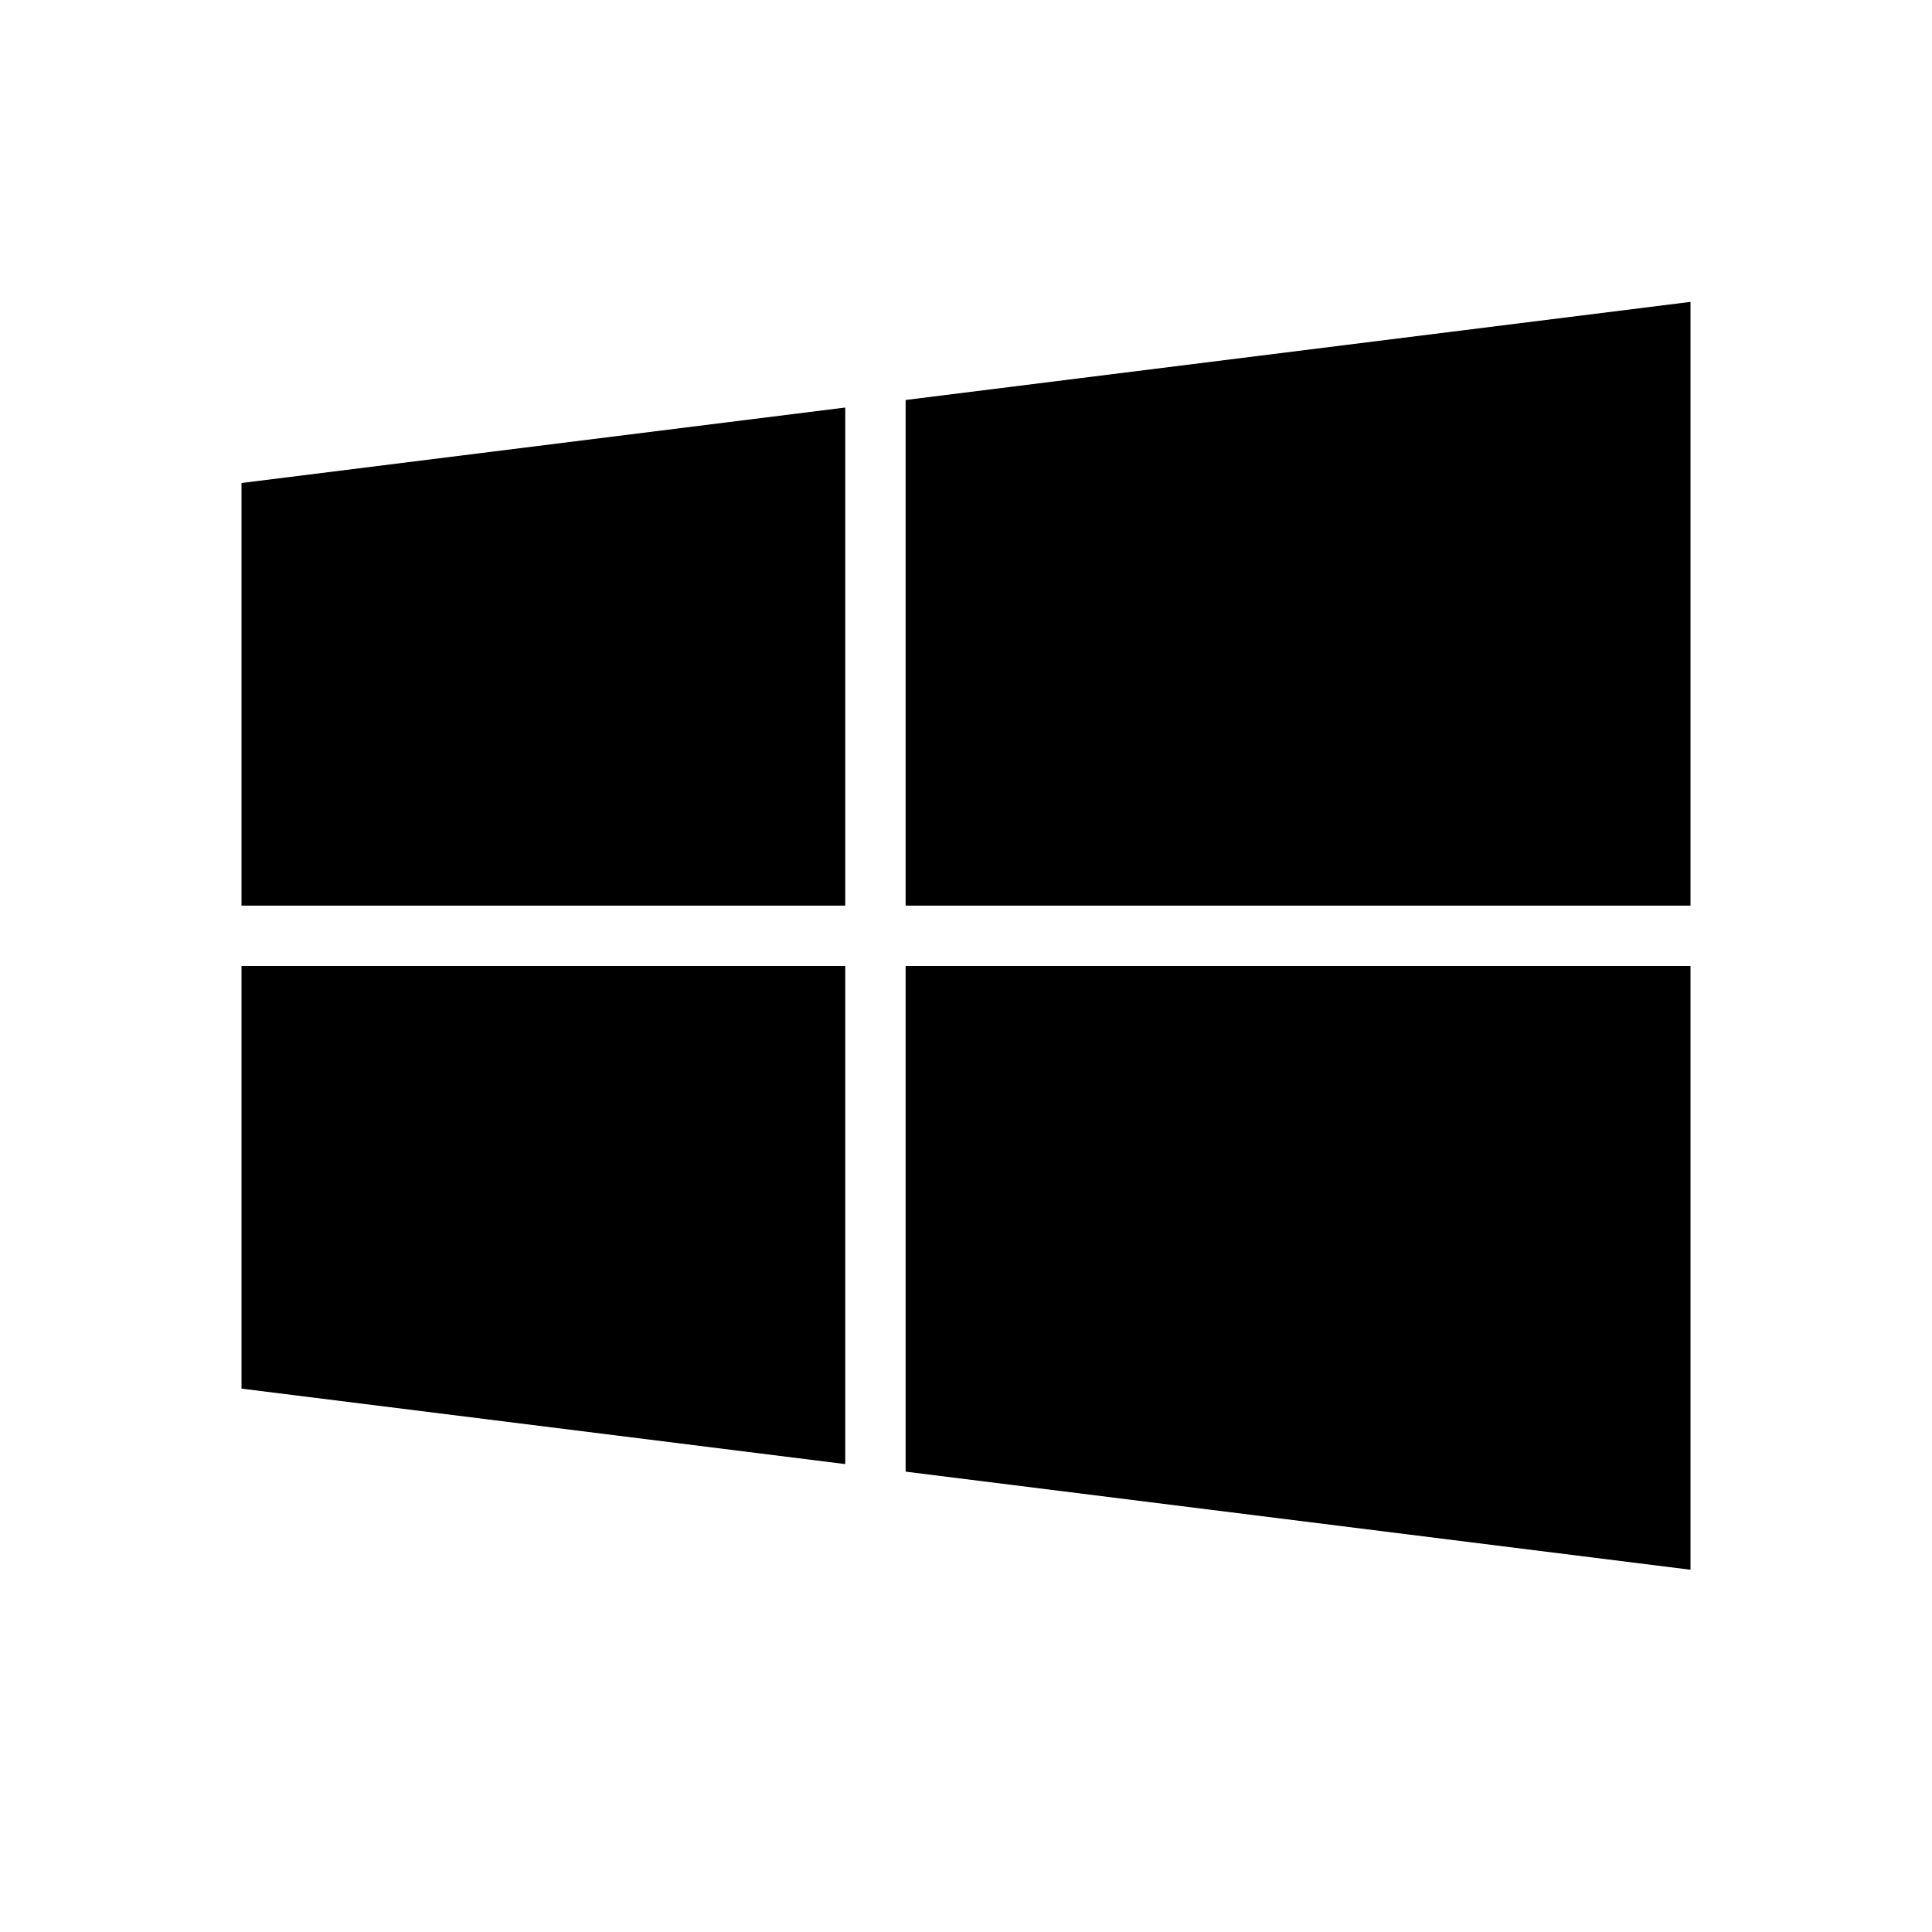
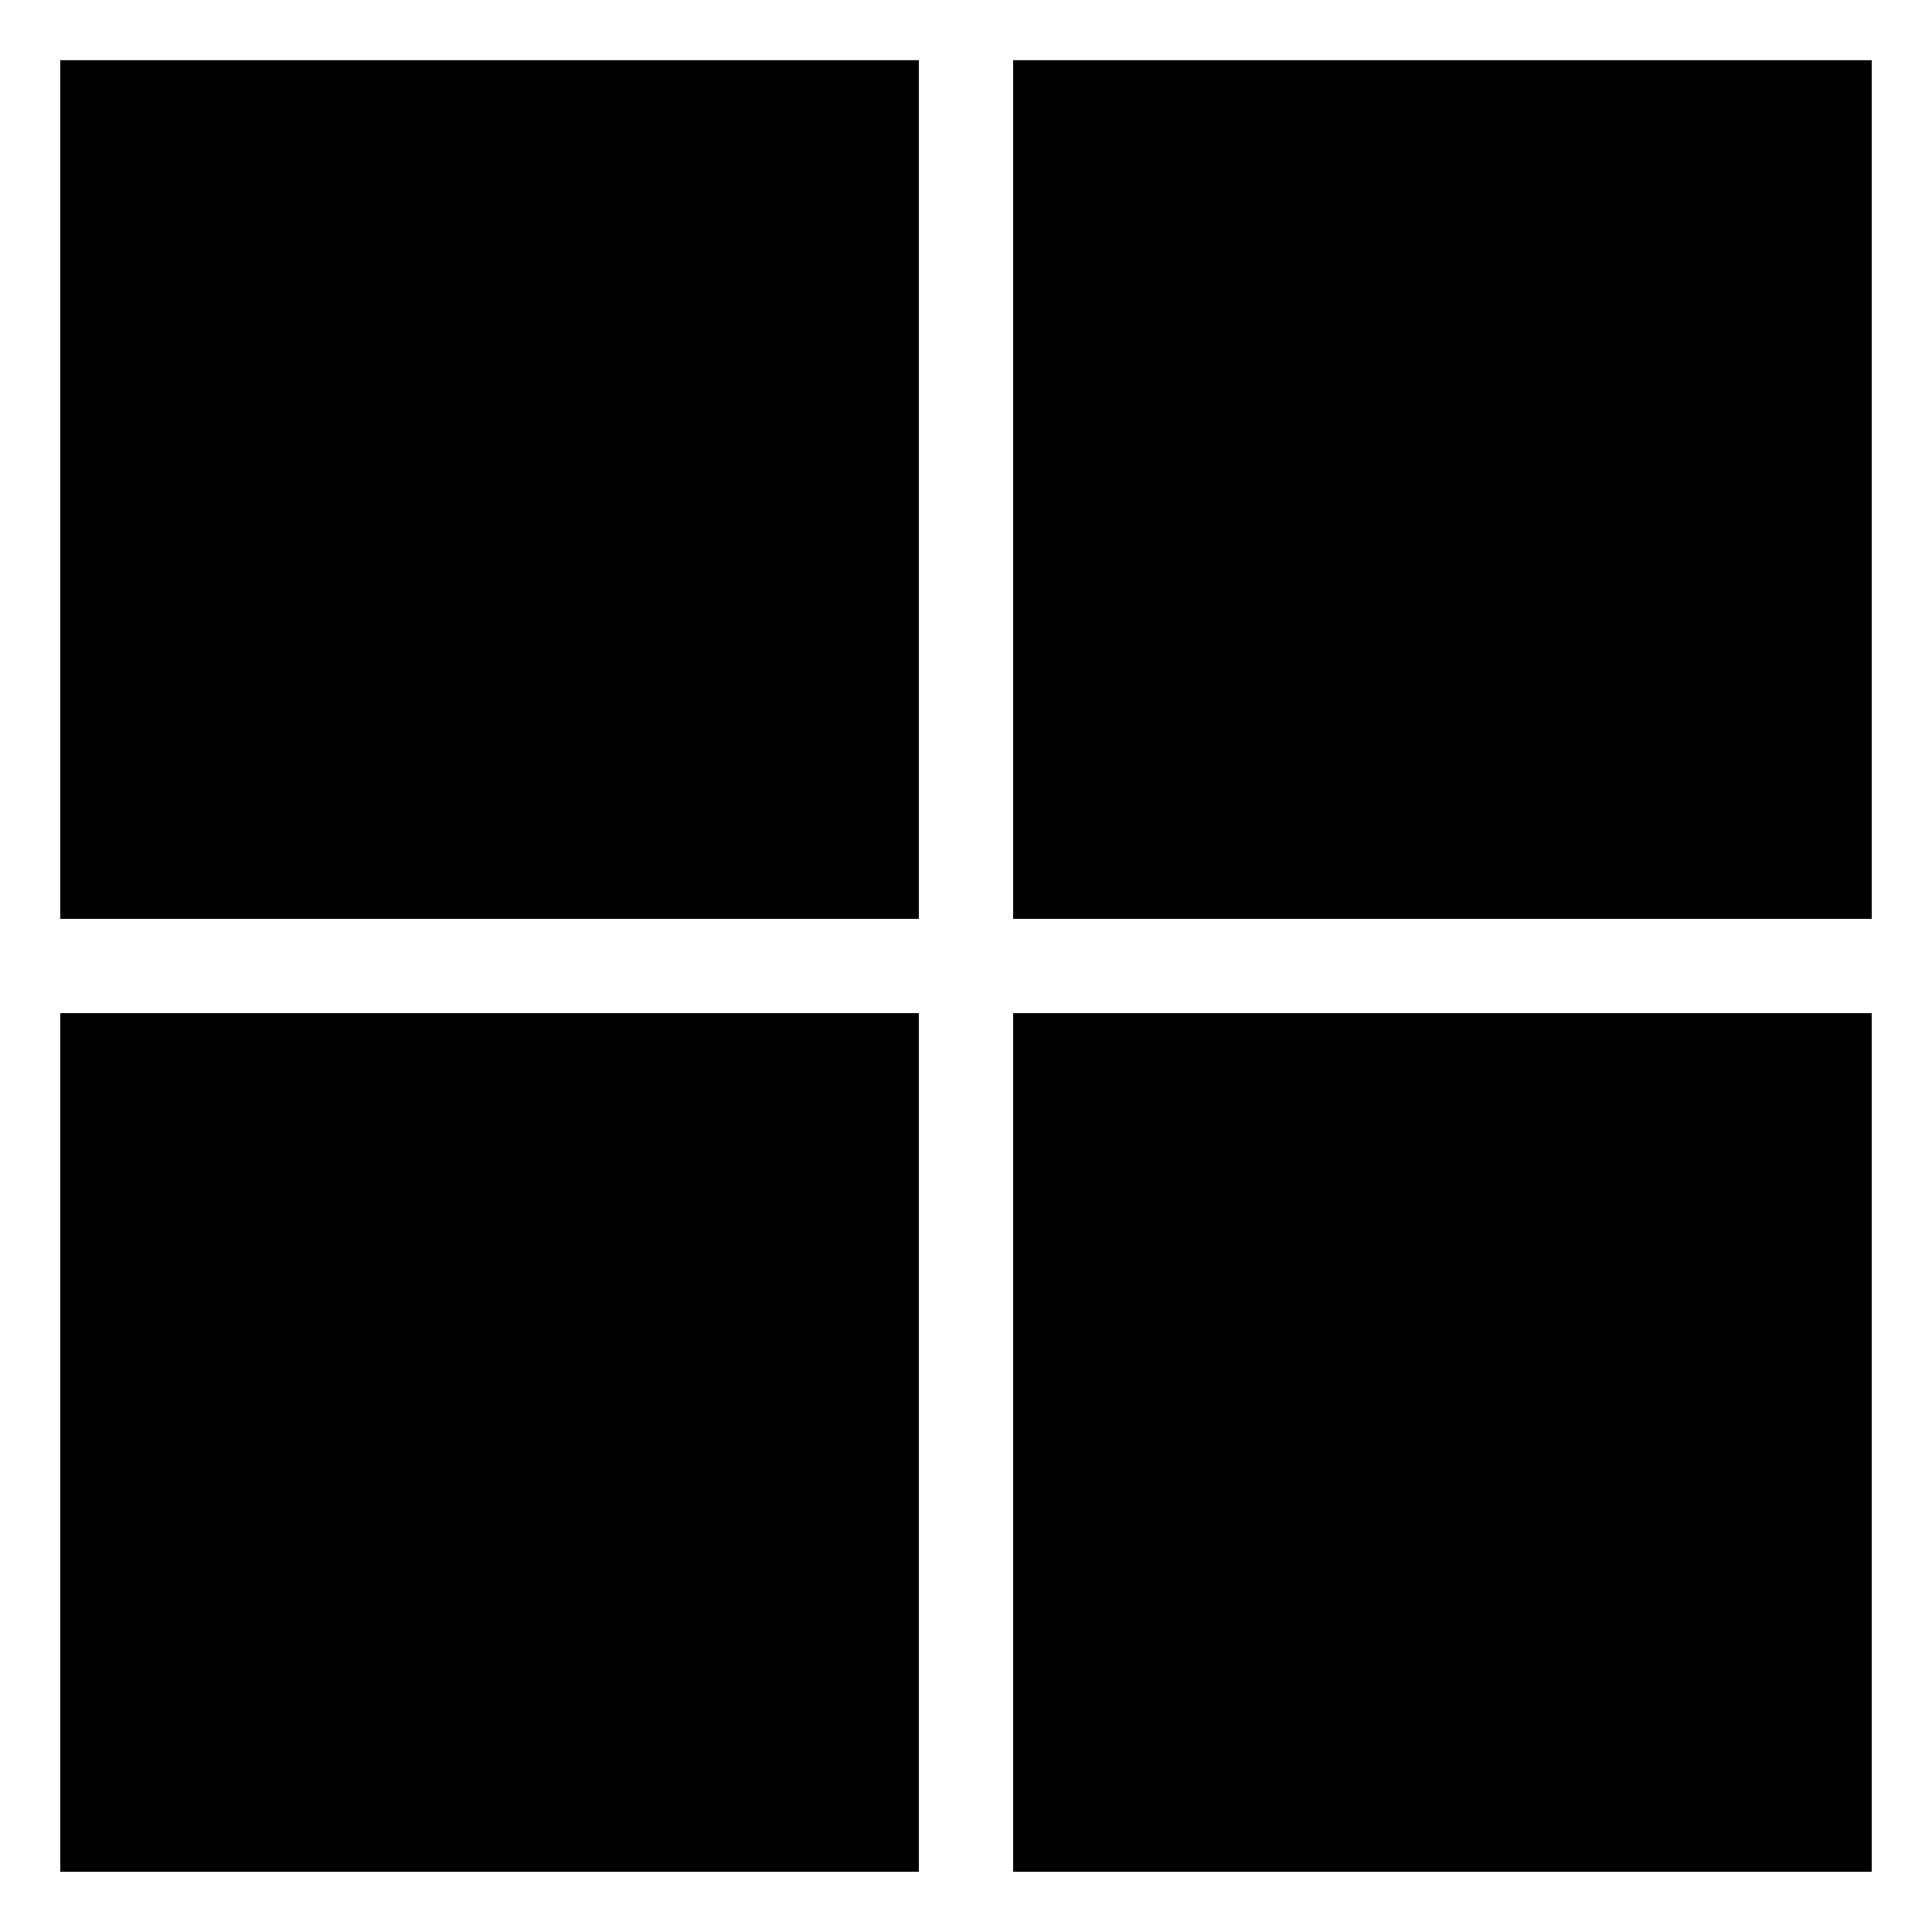
<svg xmlns="http://www.w3.org/2000/svg" width="256" viewBox="0 0 256 256" version="1.1" height="256" id="root">
  <defs id="defs8" />
-   <path style="fill-rule:evenodd;stroke:none;stroke-width:1px;stroke-linecap:butt;stroke-linejoin:miter;stroke-opacity:1" d="M 224 40 L 120 53 L 120 120 L 224 120 L 224 40 z M 112 54 L 32 64 L 32 120 L 112 120 L 112 54 z M 32 128 L 32 184 L 112 194 L 112 128 L 32 128 z M 120 128 L 120 195 L 224 208 L 224 128 L 120 128 z " id="path5106" />
+   <g id="g1" transform="translate(1.048537,-0.5226393)">
+     <rect x="6.933" y="8.499" width="113.777" height="113.777" id="rect8" style="stroke-width:4.924" />
+     <rect x="133.193" y="8.499" width="113.777" height="113.777" id="rect9" style="stroke-width:4.924" />
+     <rect x="6.933" y="134.769" width="113.777" height="113.777" id="rect10" style="stroke-width:4.924" />
+     <rect x="133.193" y="134.769" width="113.777" height="113.777" id="rect11" style="stroke-width:4.924" />
+   </g>
</svg>
